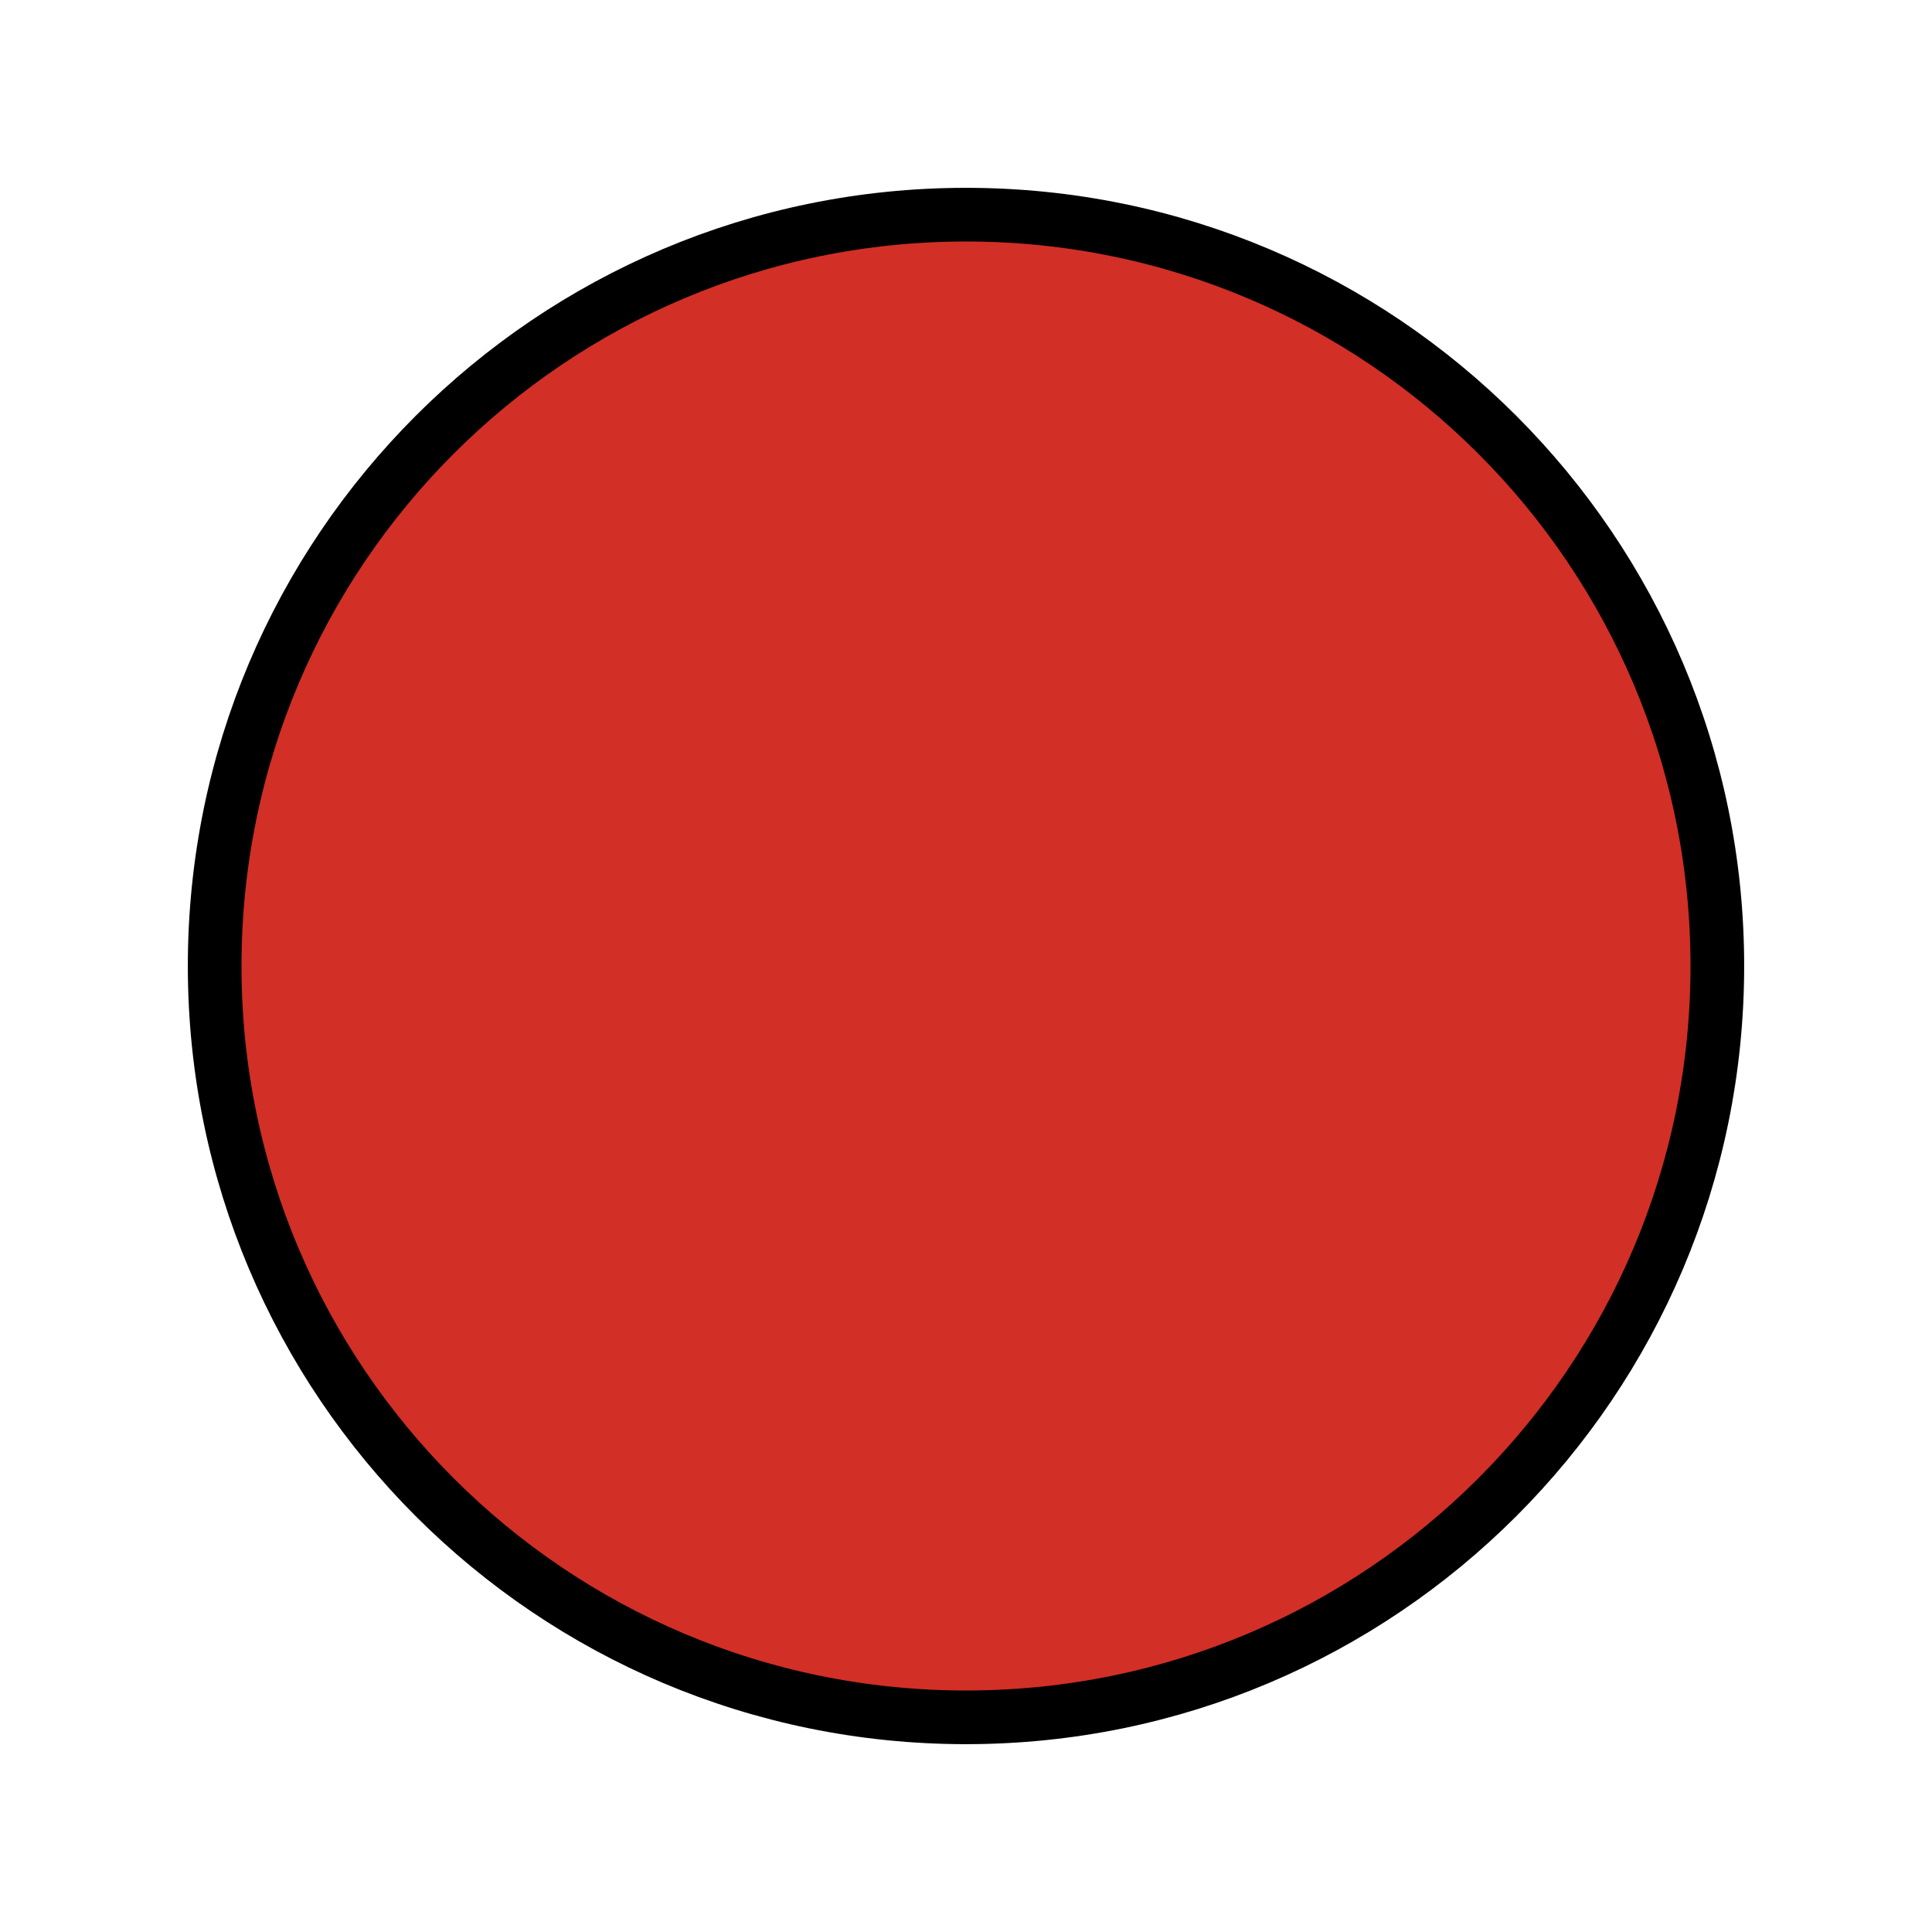
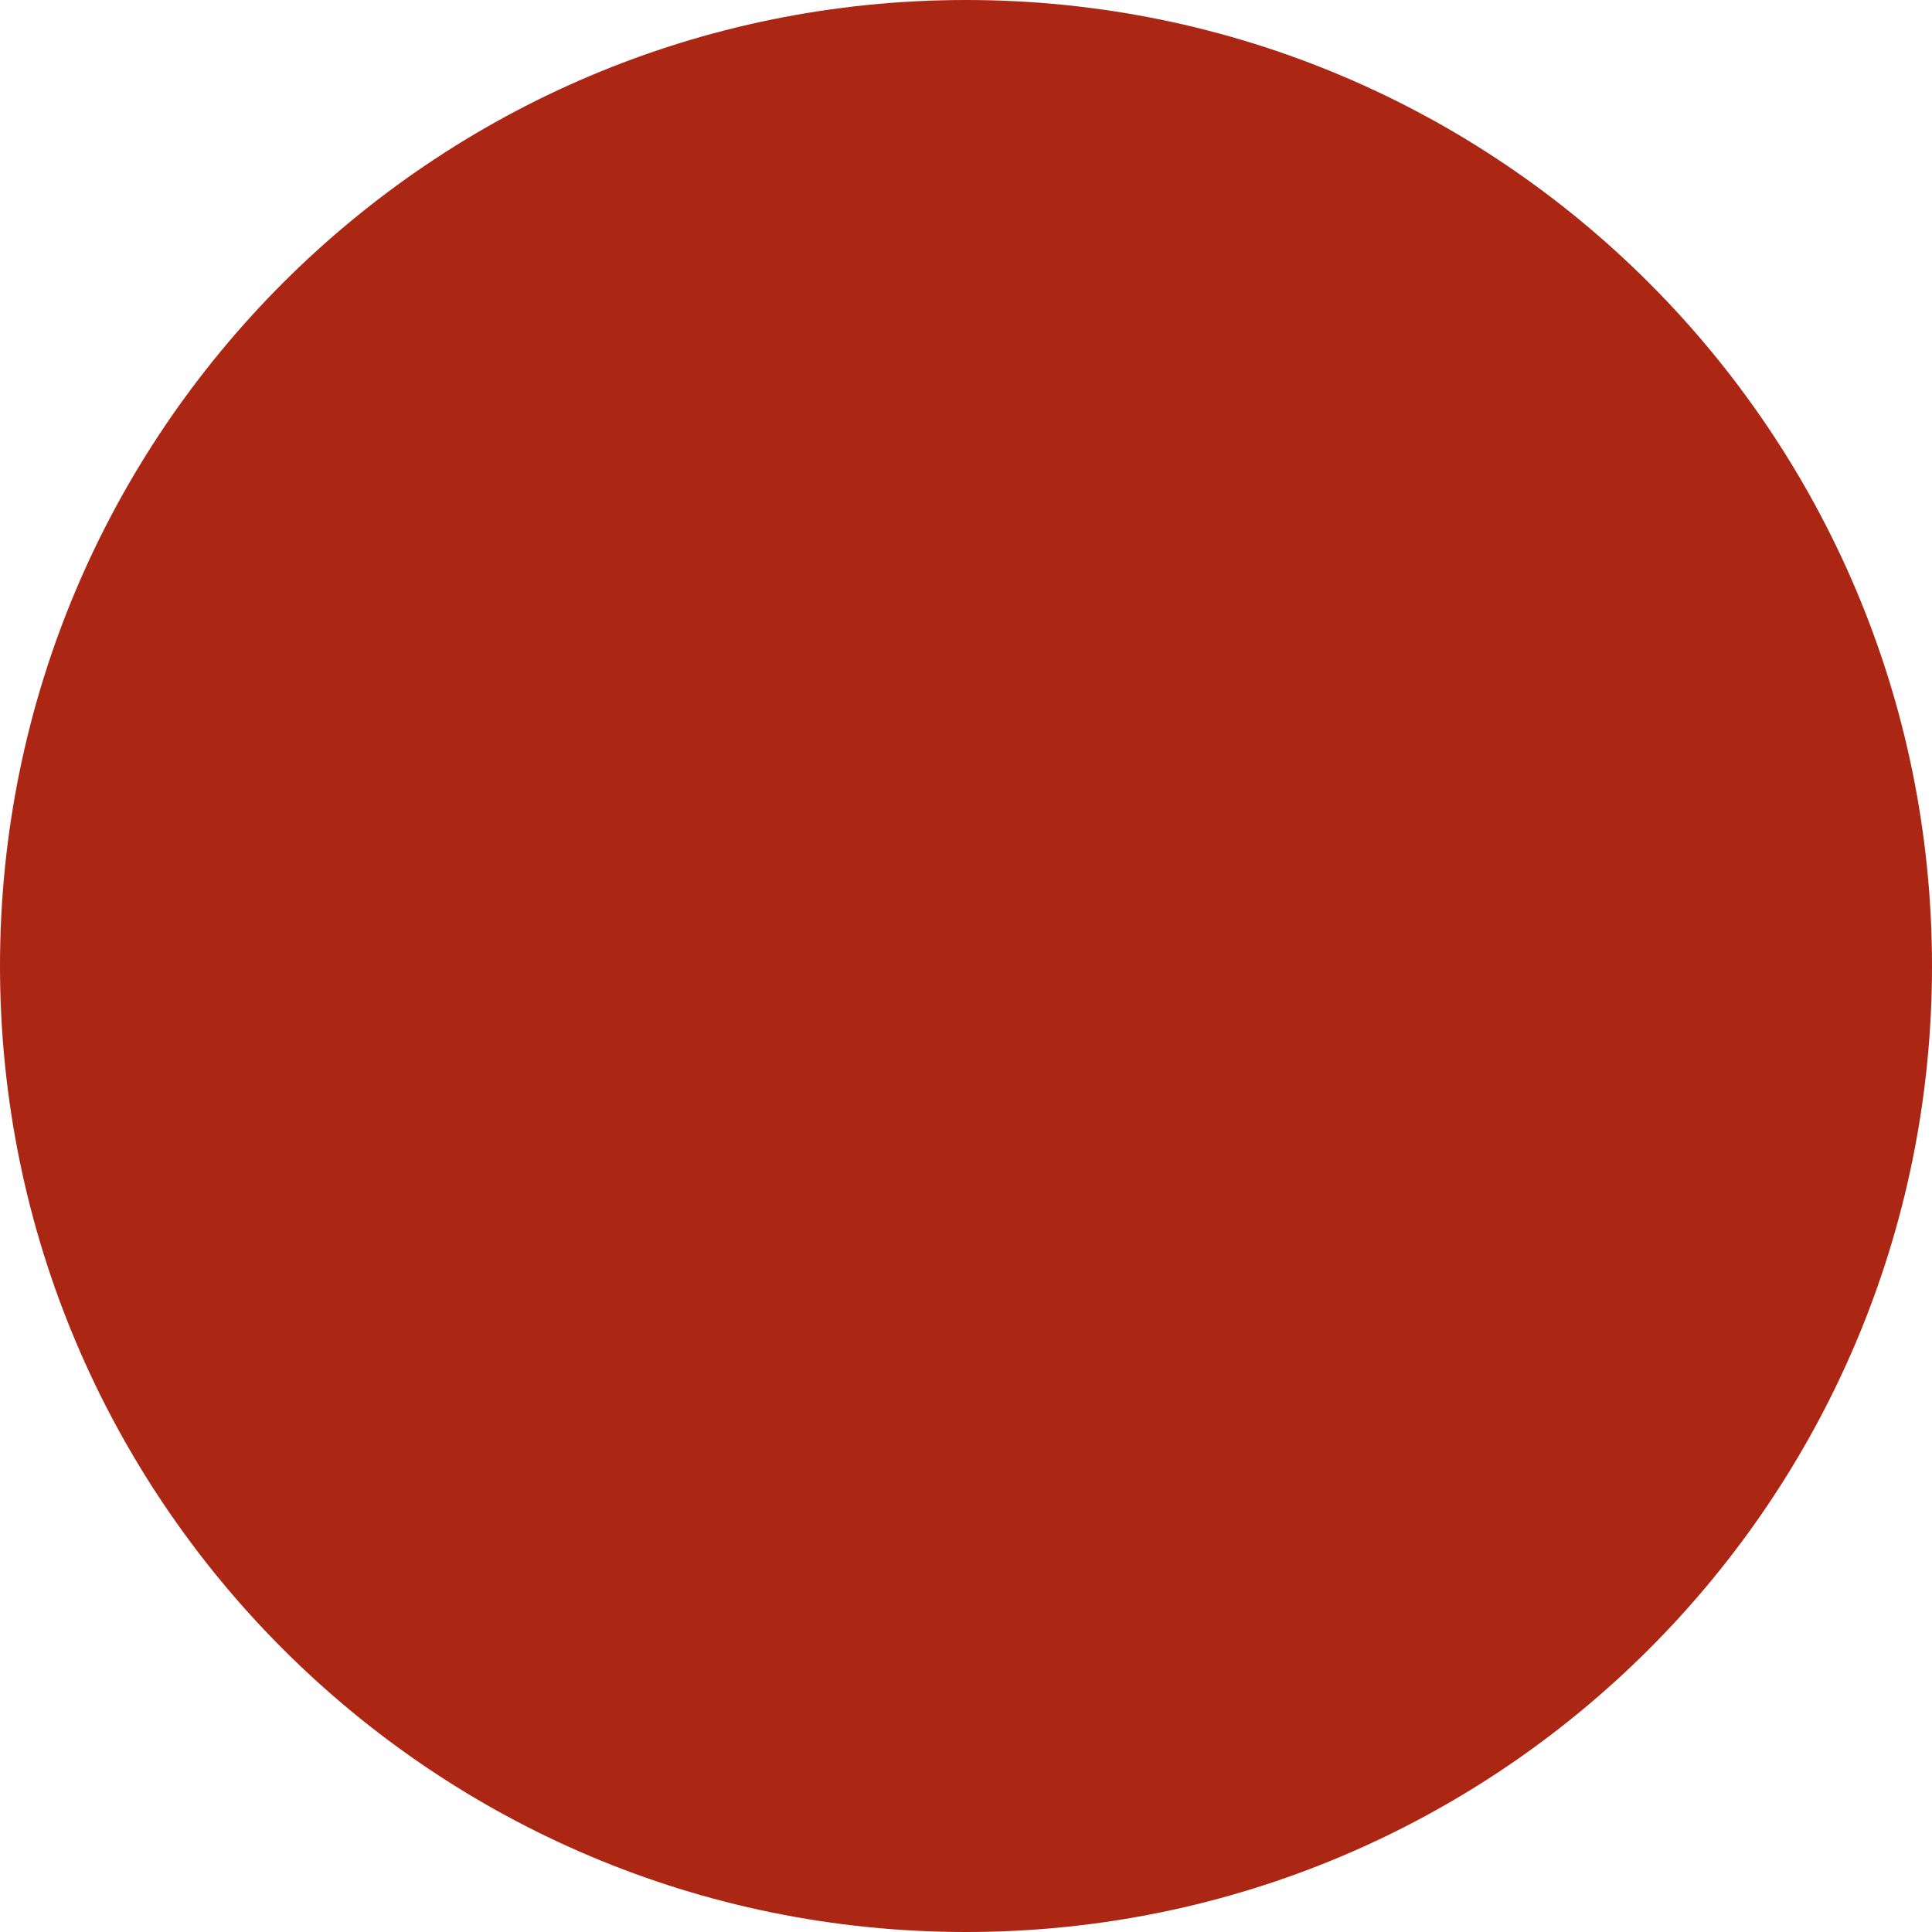
- <svg xmlns="http://www.w3.org/2000/svg" viewBox="0 0 72 72" id="emoji">
-   <g id="color">
-     <circle cx="36" cy="36" r="28" fill="#d22f27" />
-   </g>
-   <g id="line">
-     <circle cx="36" cy="36" r="28" fill="none" stroke="#000000" stroke-linejoin="round" stroke-width="2" />
+ <svg xmlns="http://www.w3.org/2000/svg" clip-rule="evenodd" fill-rule="evenodd" height="850" image-rendering="optimizeQuality" shape-rendering="geometricPrecision" text-rendering="geometricPrecision" viewBox="0 0 850 850" width="850">
+   <g id="Layer_x0020_1">
+     <g id="_664788064" fill="#fefefe">
+       <path id="_664756888" d="m483.475 568.925h-116.948c-36.596 0-66.404-29.593-66.76-66.109h250.466c-.356 36.515-30.165 66.109-66.758 66.109zm-183.716-82.109v-52.767c0-4.421 3.58-8 8.001-8h234.482c4.42 0 8 3.579 8 8v52.767h-250.483z" />
+       <path id="_664788712" d="m377.92 409.799v-193.72c0-25.959 21.117-47.079 47.079-47.079 25.963 0 47.085 21.12 47.085 47.079v193.72z" />
+       <path id="_664788688" d="m482.741 625.093h-115.484c-19.897 0-36.085-16.188-36.085-36.084 0-1.296.069-2.575.203-3.835h35.152 116.948 35.147c.135 1.26.203 2.539.203 3.835 0 19.896-16.185 36.084-36.085 36.084z" />
+       <path id="_664788808" d="m444.374 680.999h-38.748c-19.827 0-35.952-16.129-35.952-35.954v-3.703h110.66v3.704c-.005 19.824-16.134 35.953-35.96 35.953z" />
+       <path id="_664787968" d="m475.551 177.967c7.761-5.637 17.301-8.967 27.606-8.967 25.963 0 47.085 21.12 47.085 47.079v195.073c-2.506-.876-5.197-1.354-8-1.354h-53.91v-193.72c0-14.298-4.762-27.501-12.781-38.112z" />
+       <path id="_664788112" d="m299.757 411.154v-195.075c0-25.959 21.12-47.079 47.079-47.079 10.307 0 19.85 3.332 27.611 8.97-8.016 10.611-12.776 23.811-12.776 38.108v193.72h-53.91c-2.804 0-5.497.477-8.003 1.355z" />
+     </g>
+     <circle cx="425" cy="425" fill="#ac2614" r="425.001" />
  </g>
</svg>
